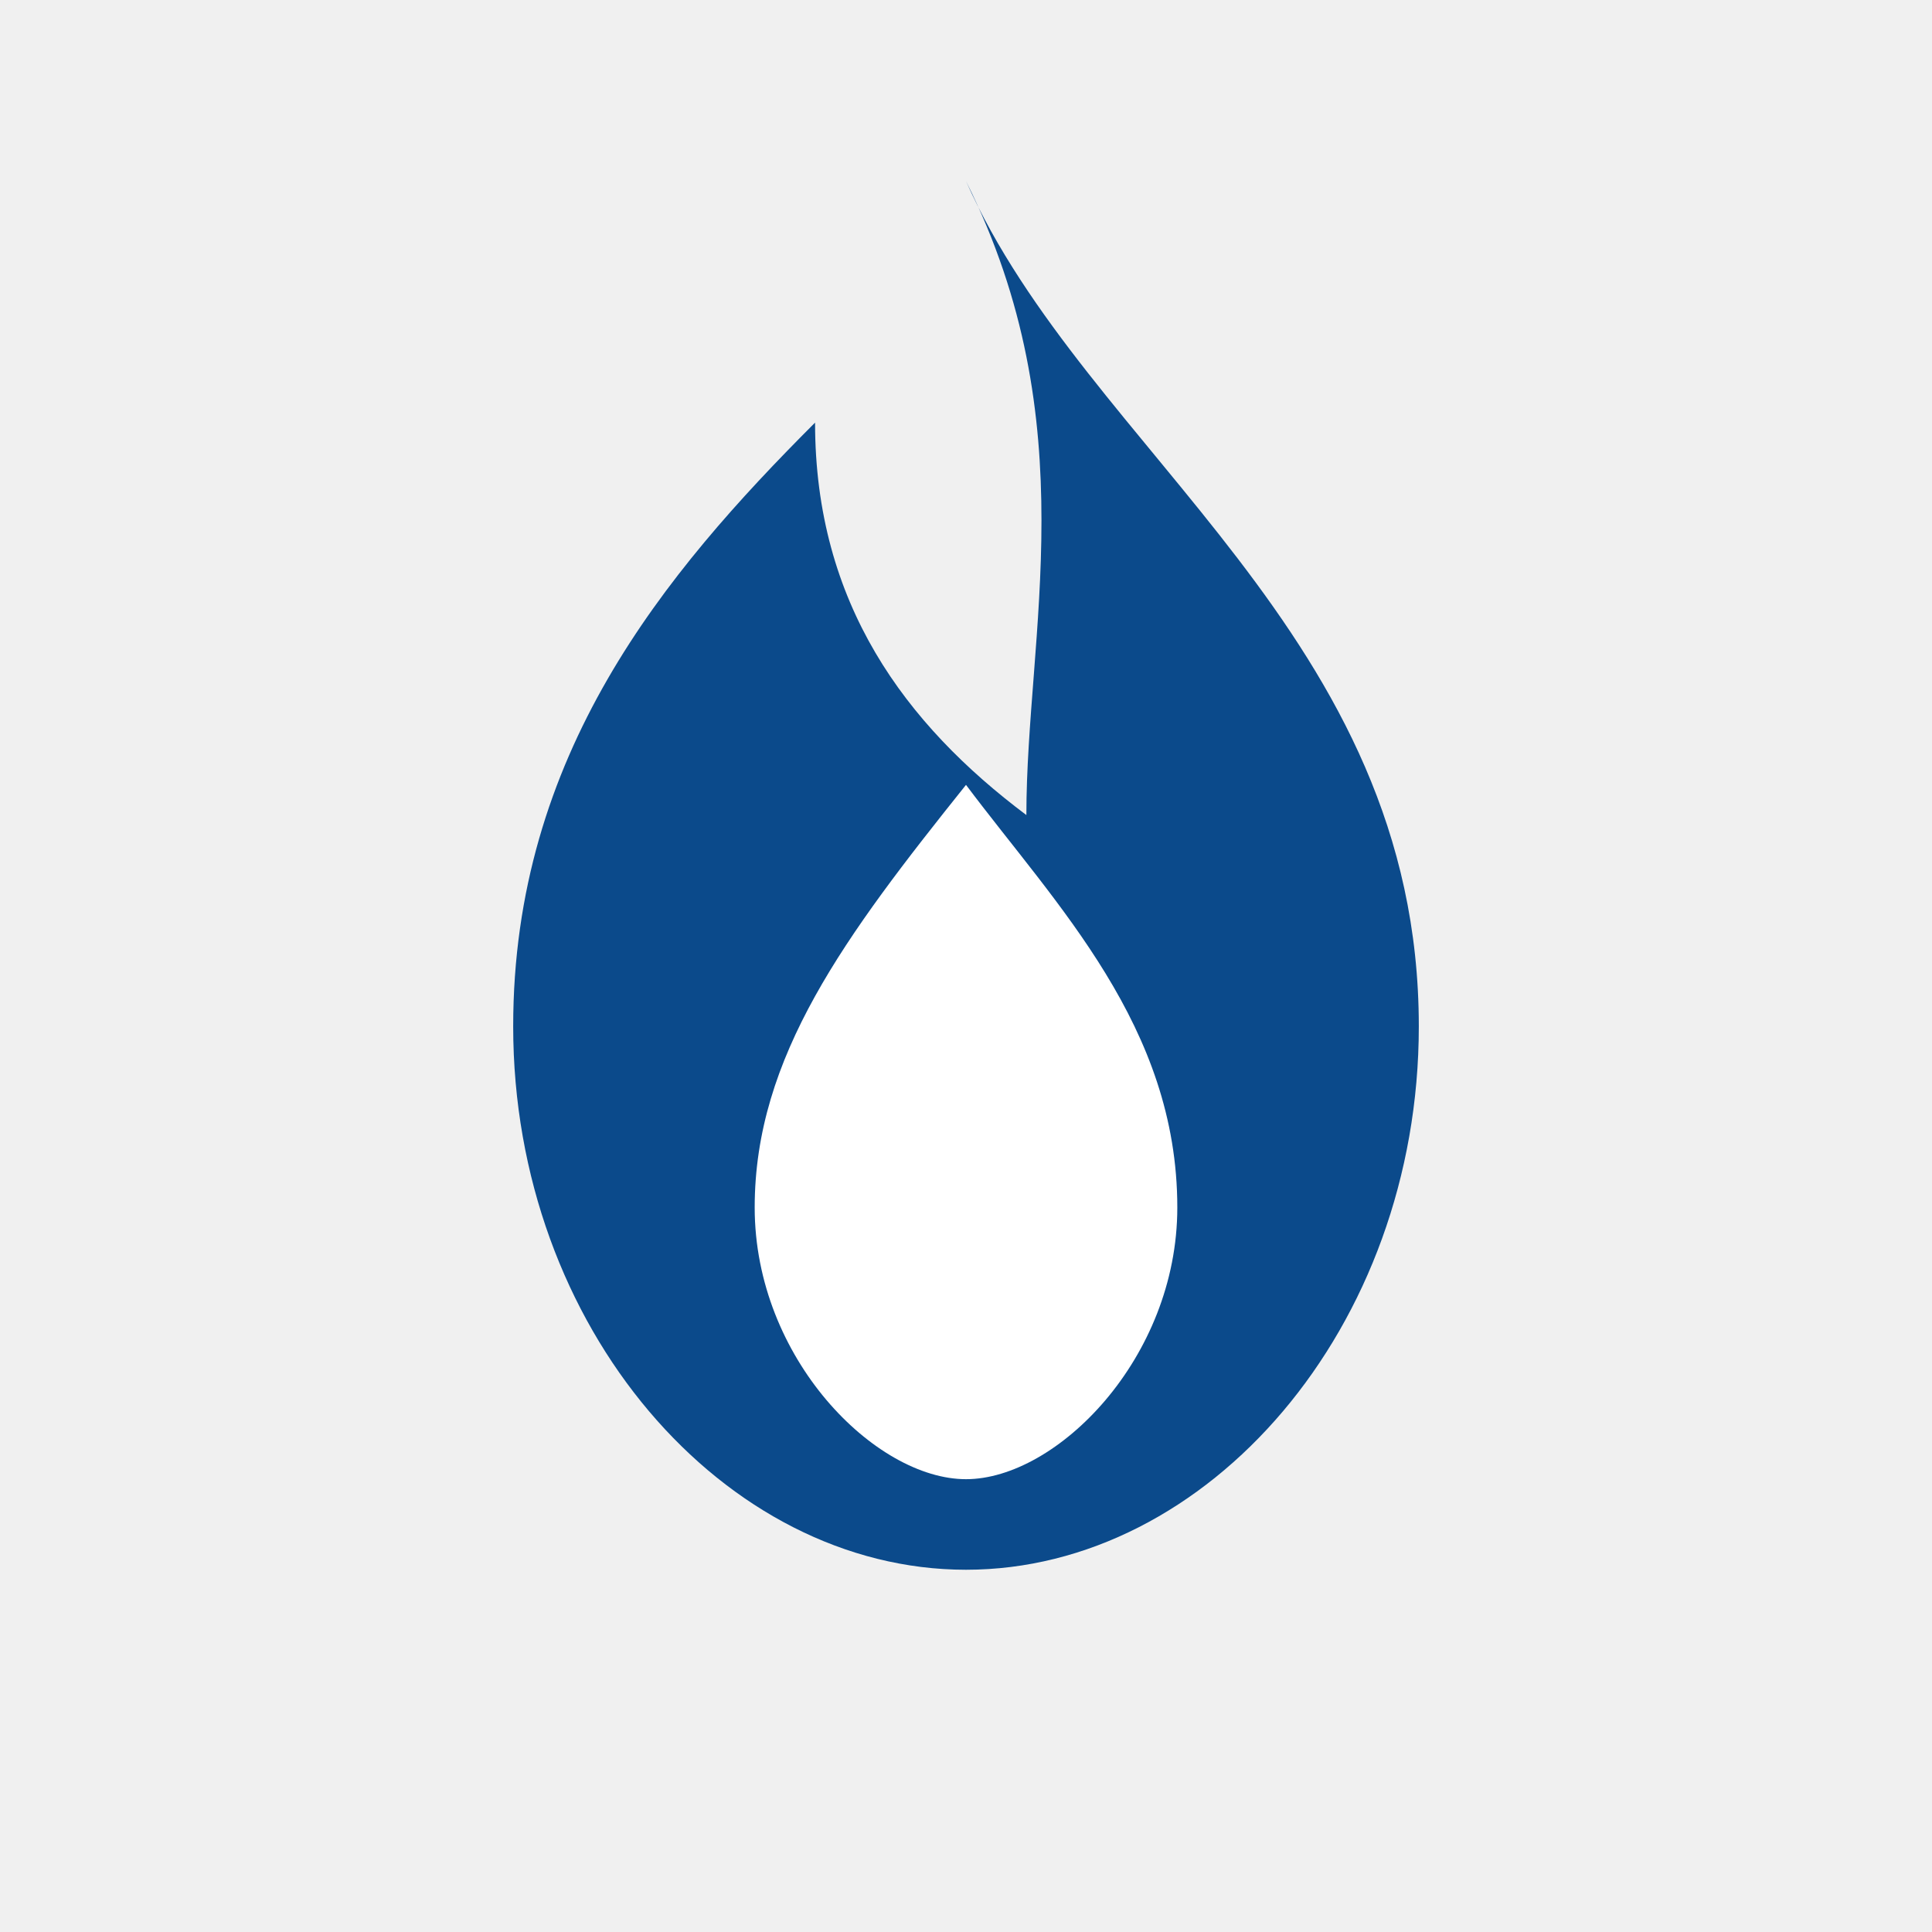
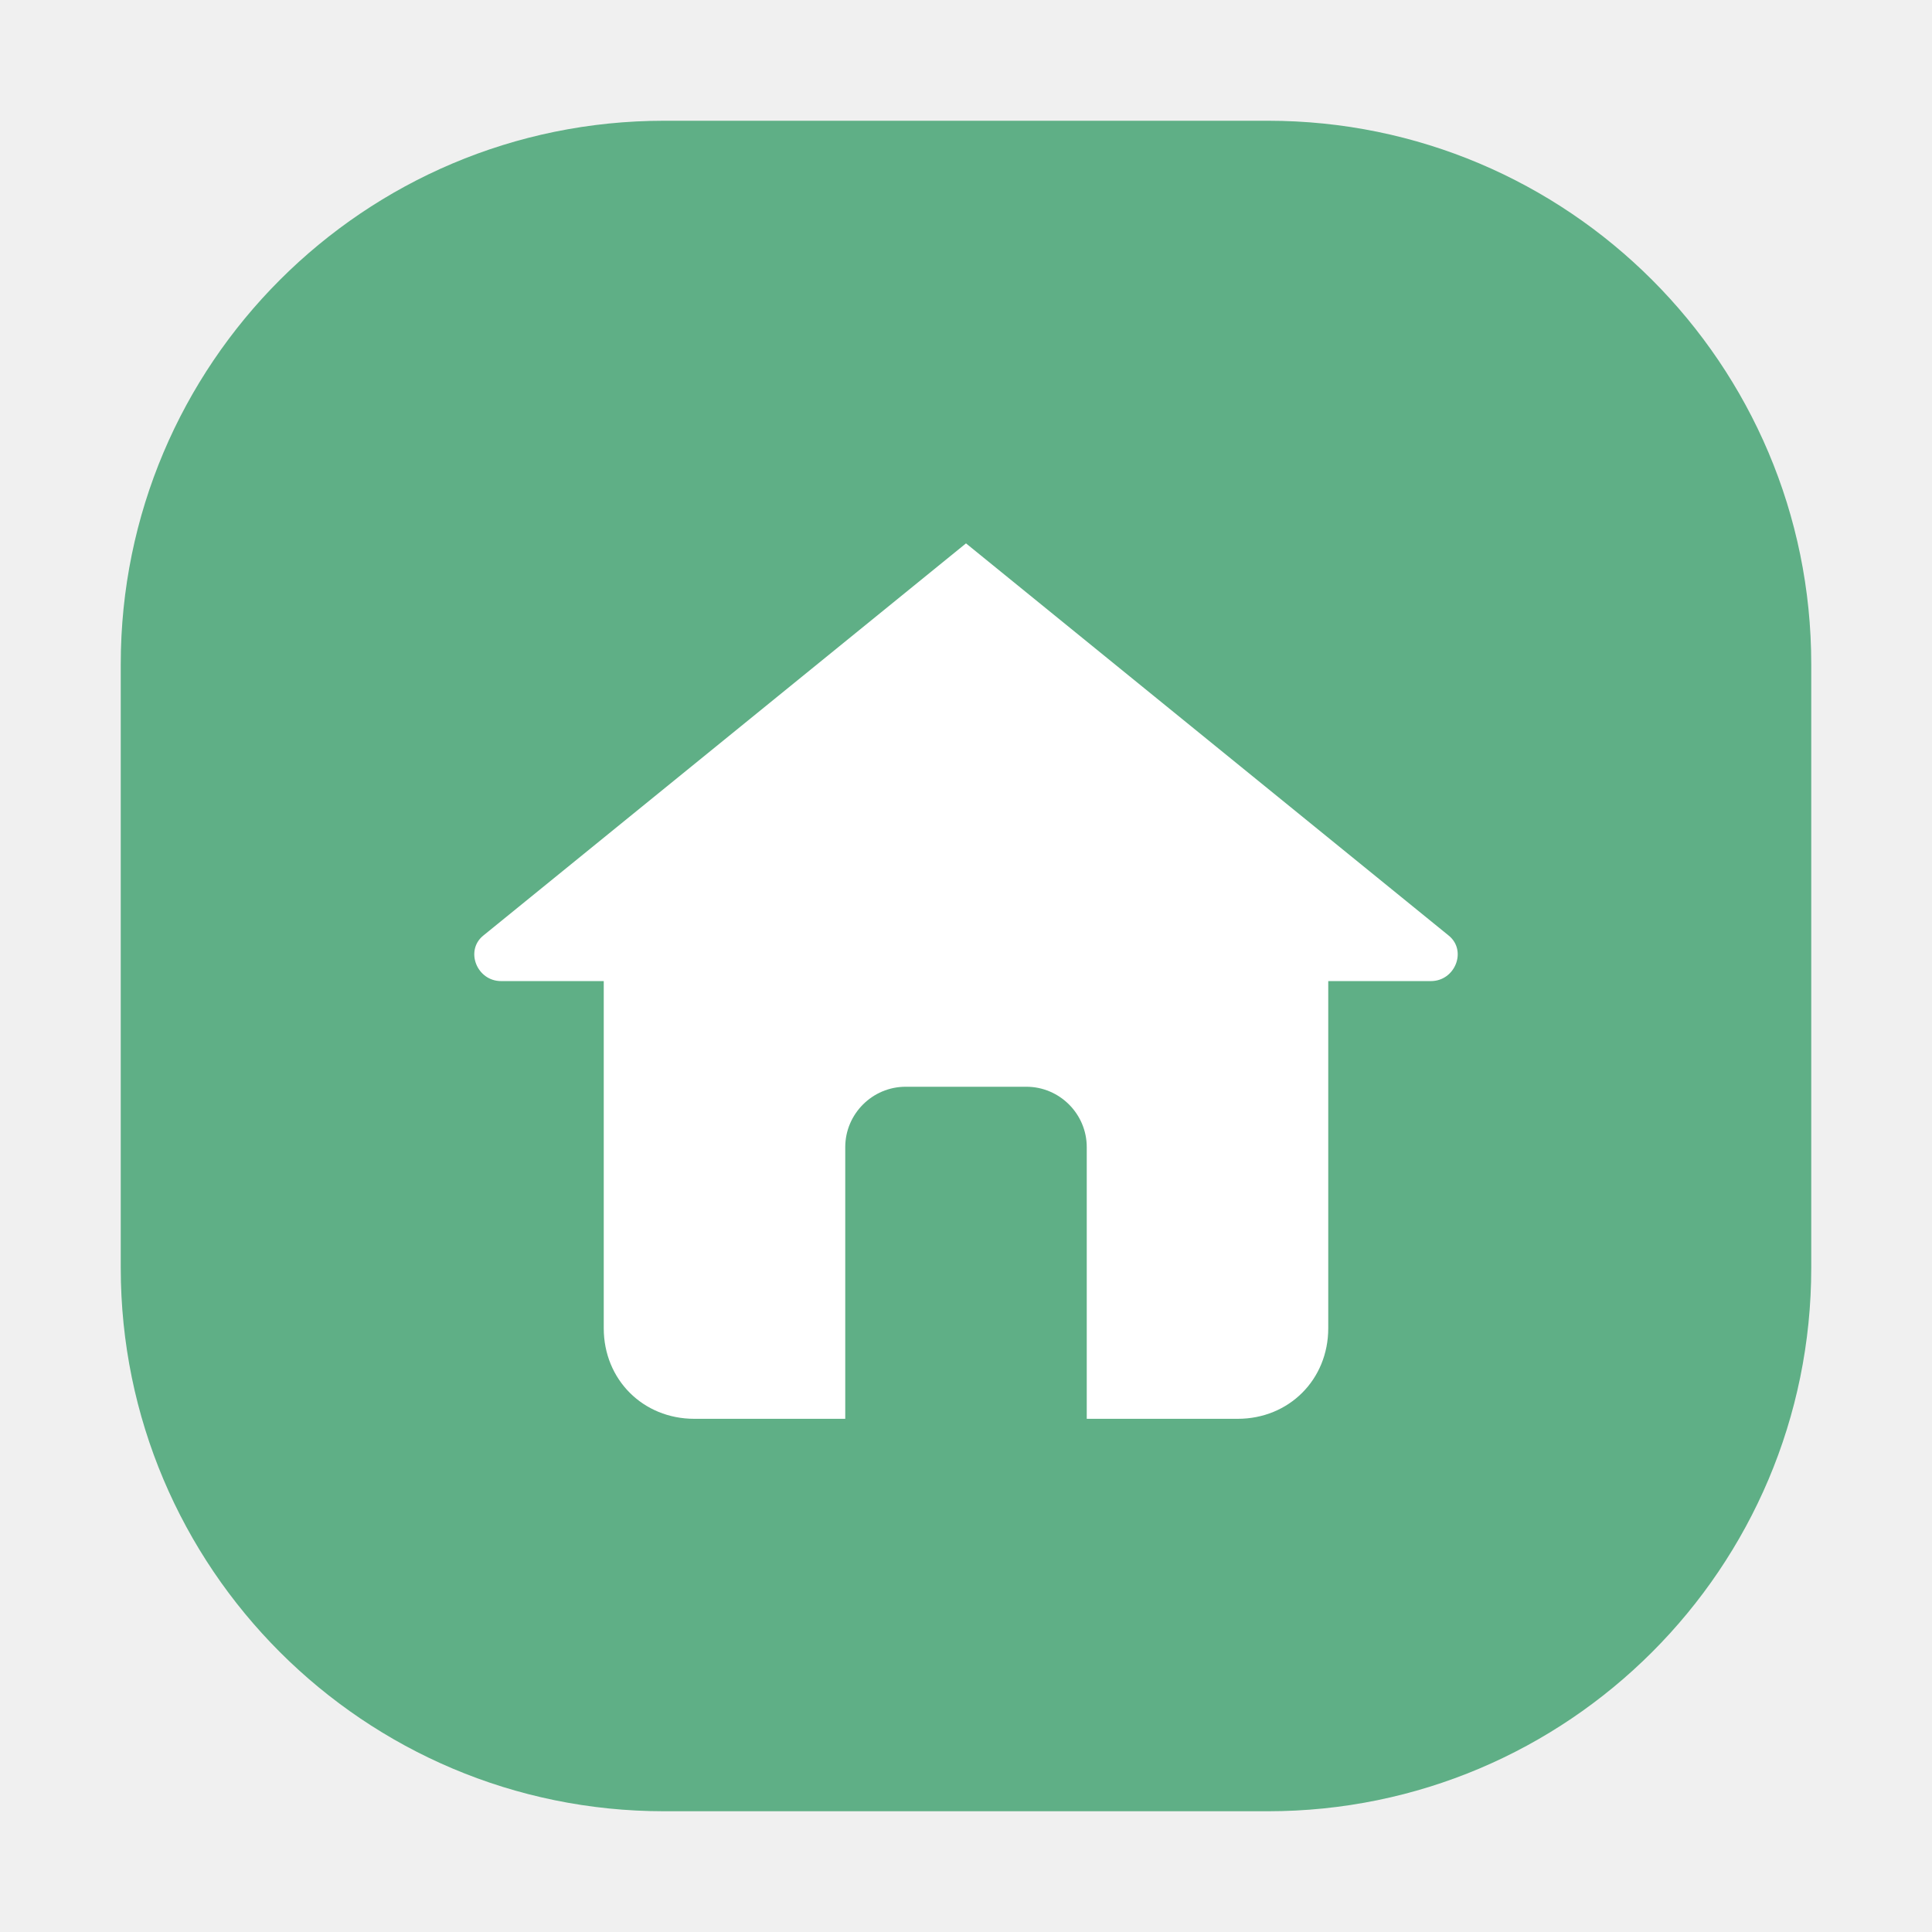
- <svg xmlns="http://www.w3.org/2000/svg" viewBox="0 0 64 64" fill="none">
-   <path d="M32 6C36 15 47 21 47 34C47 44 40 52 32 52C24 52 17 44 17 34C17 25 22 19 27 14C27 20 30 24 34 27C34 21 36 14 32 6Z" fill="#0b4a8b" />
-   <path d="M32 26C35 30 39 34 39 40C39 45 35 49 32 49C29 49 25 45 25 40C25 35 28 31 32 26Z" fill="#ffffff" />
+ <svg xmlns="http://www.w3.org/2000/svg" viewBox="0 0 64 64" width="64" height="64" style="color:#5FAF86">
+   <rect x="4" y="4" width="56" height="56" rx="18" fill="currentColor" />
+   <path fill="#ffffff" d=" M32 18 L48 31 C48.6 31.5 48.2 32.5 47.4 32.5 H44 V44 C44 45.7 42.7 47 41 47 H36 V38 C36 36.9 35.1 36 34 36 H30 C28.9 36 28 36.9 28 38 V47 H23 C21.3 47 20 45.7 20 44 V32.5 H16.6 C15.8 32.5 15.4 31.5 16 31 L32 18 Z" />
</svg>
